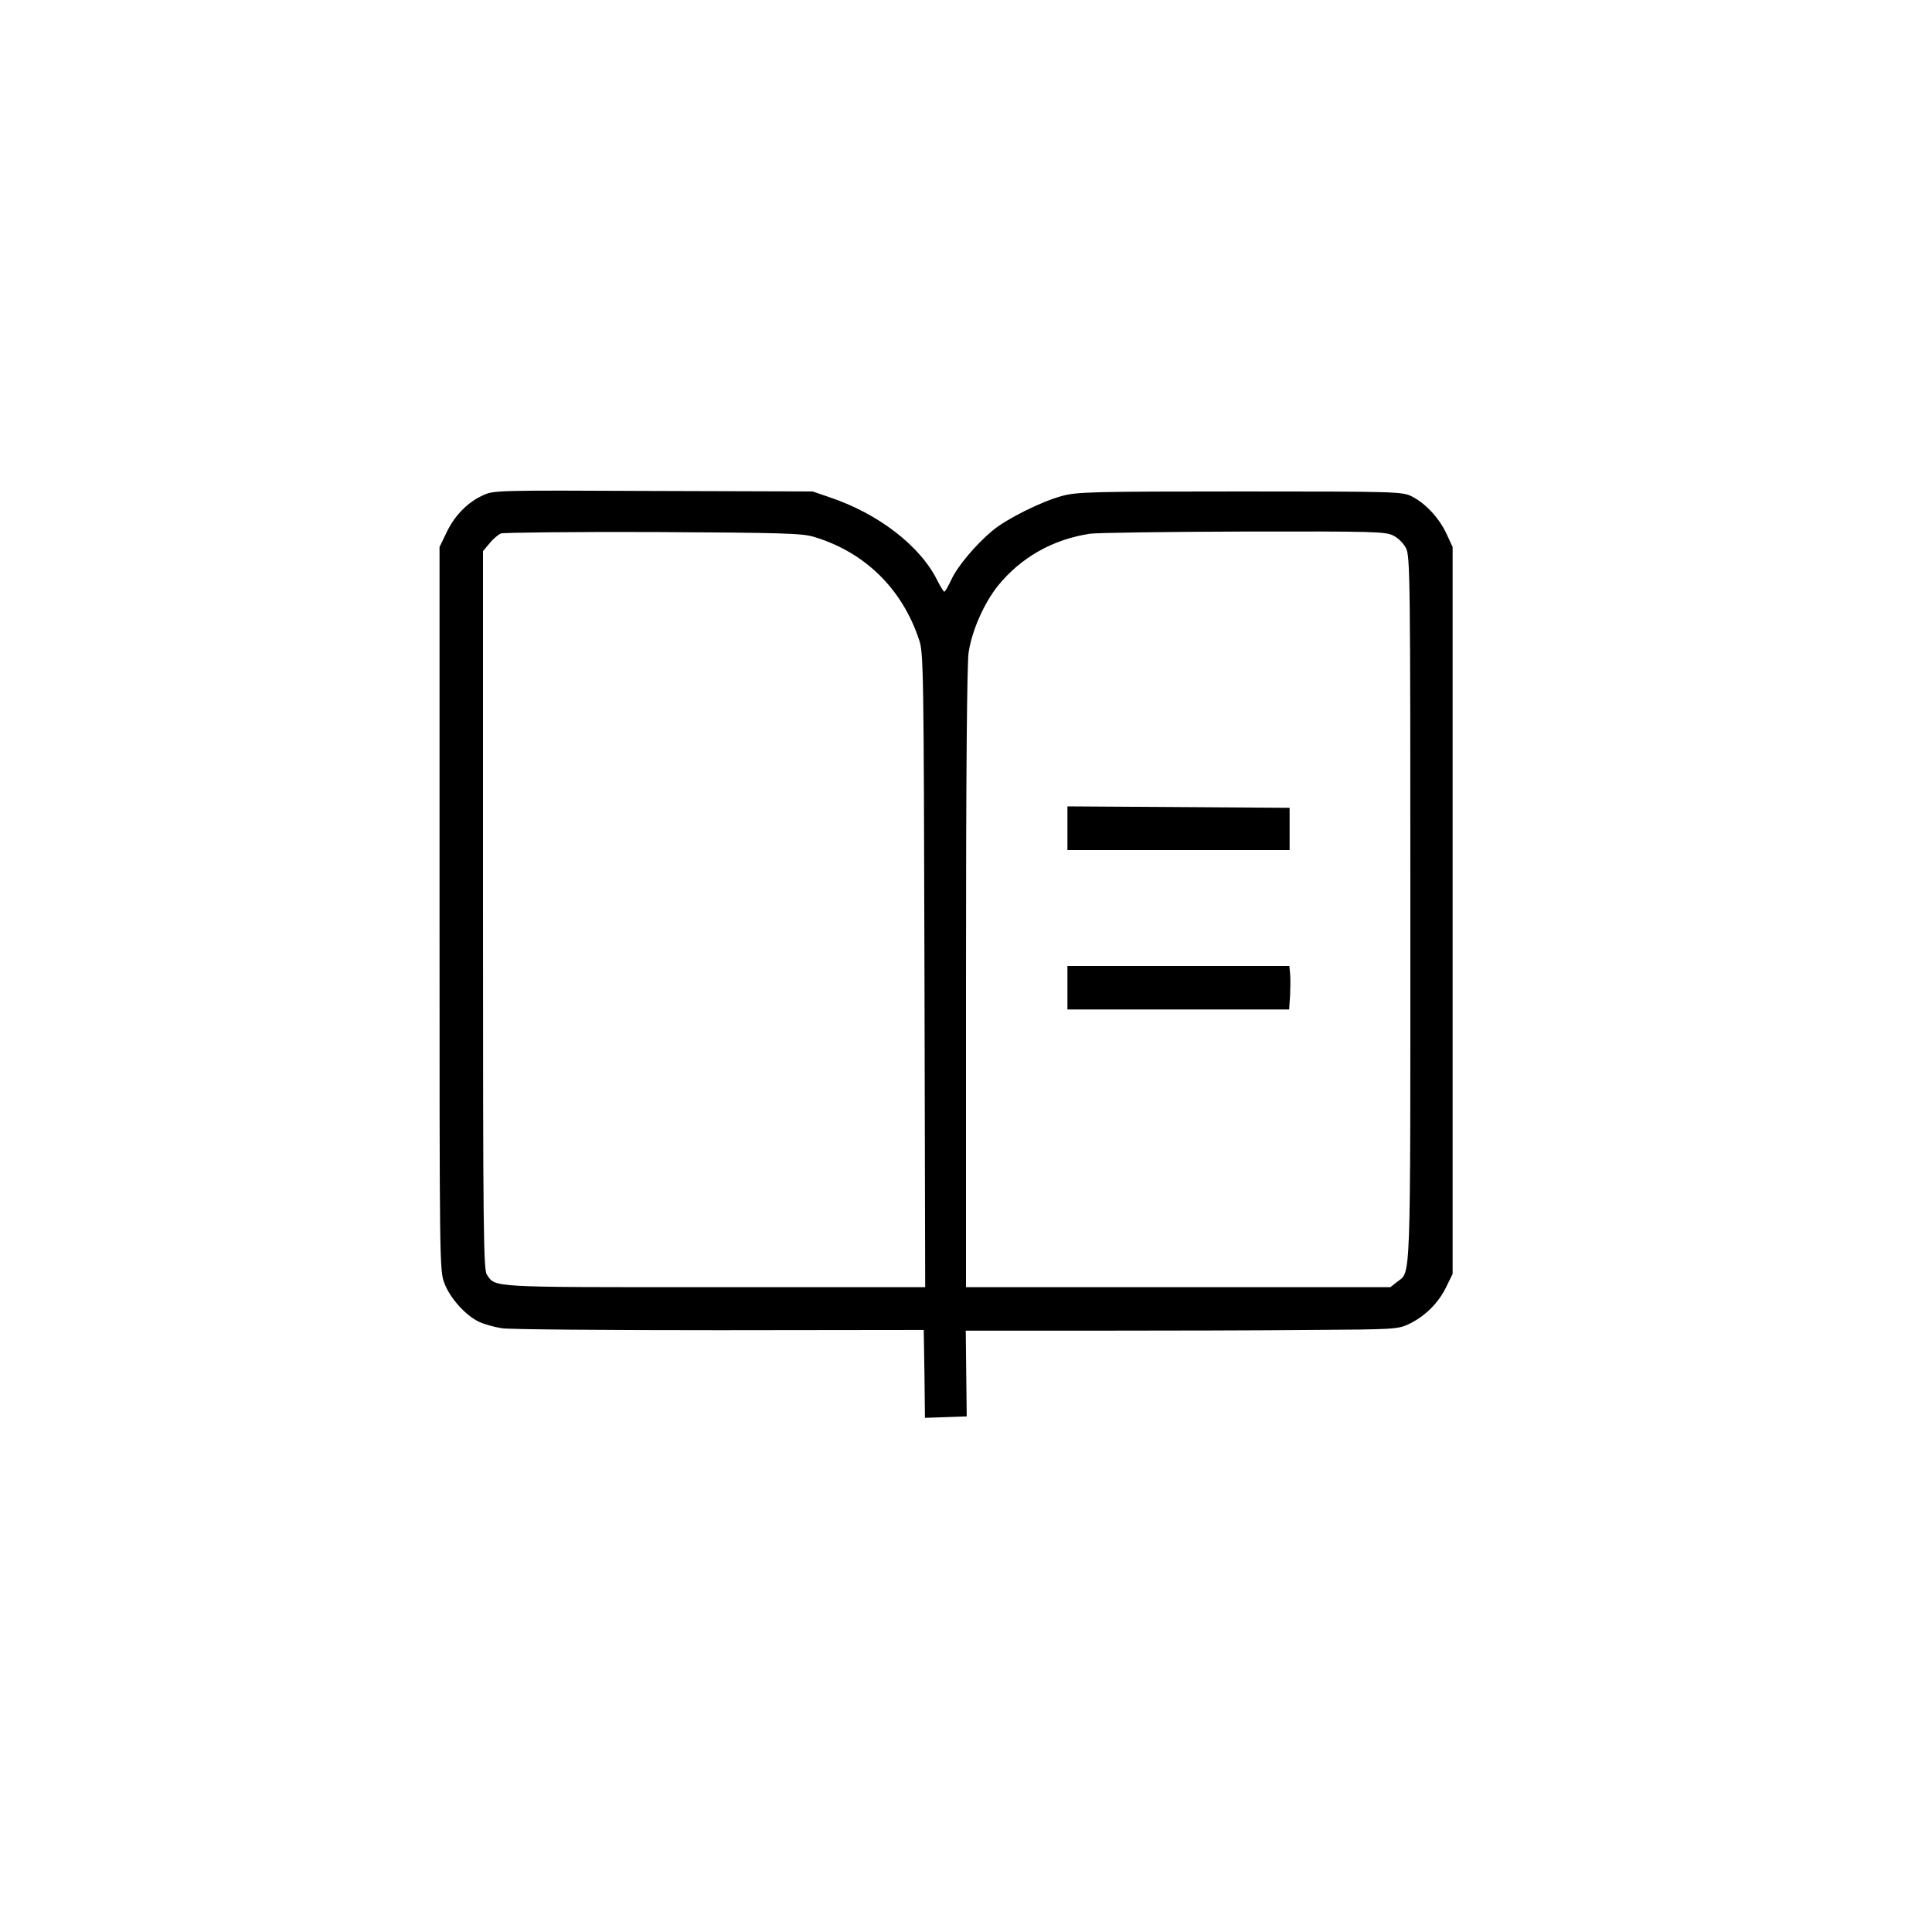
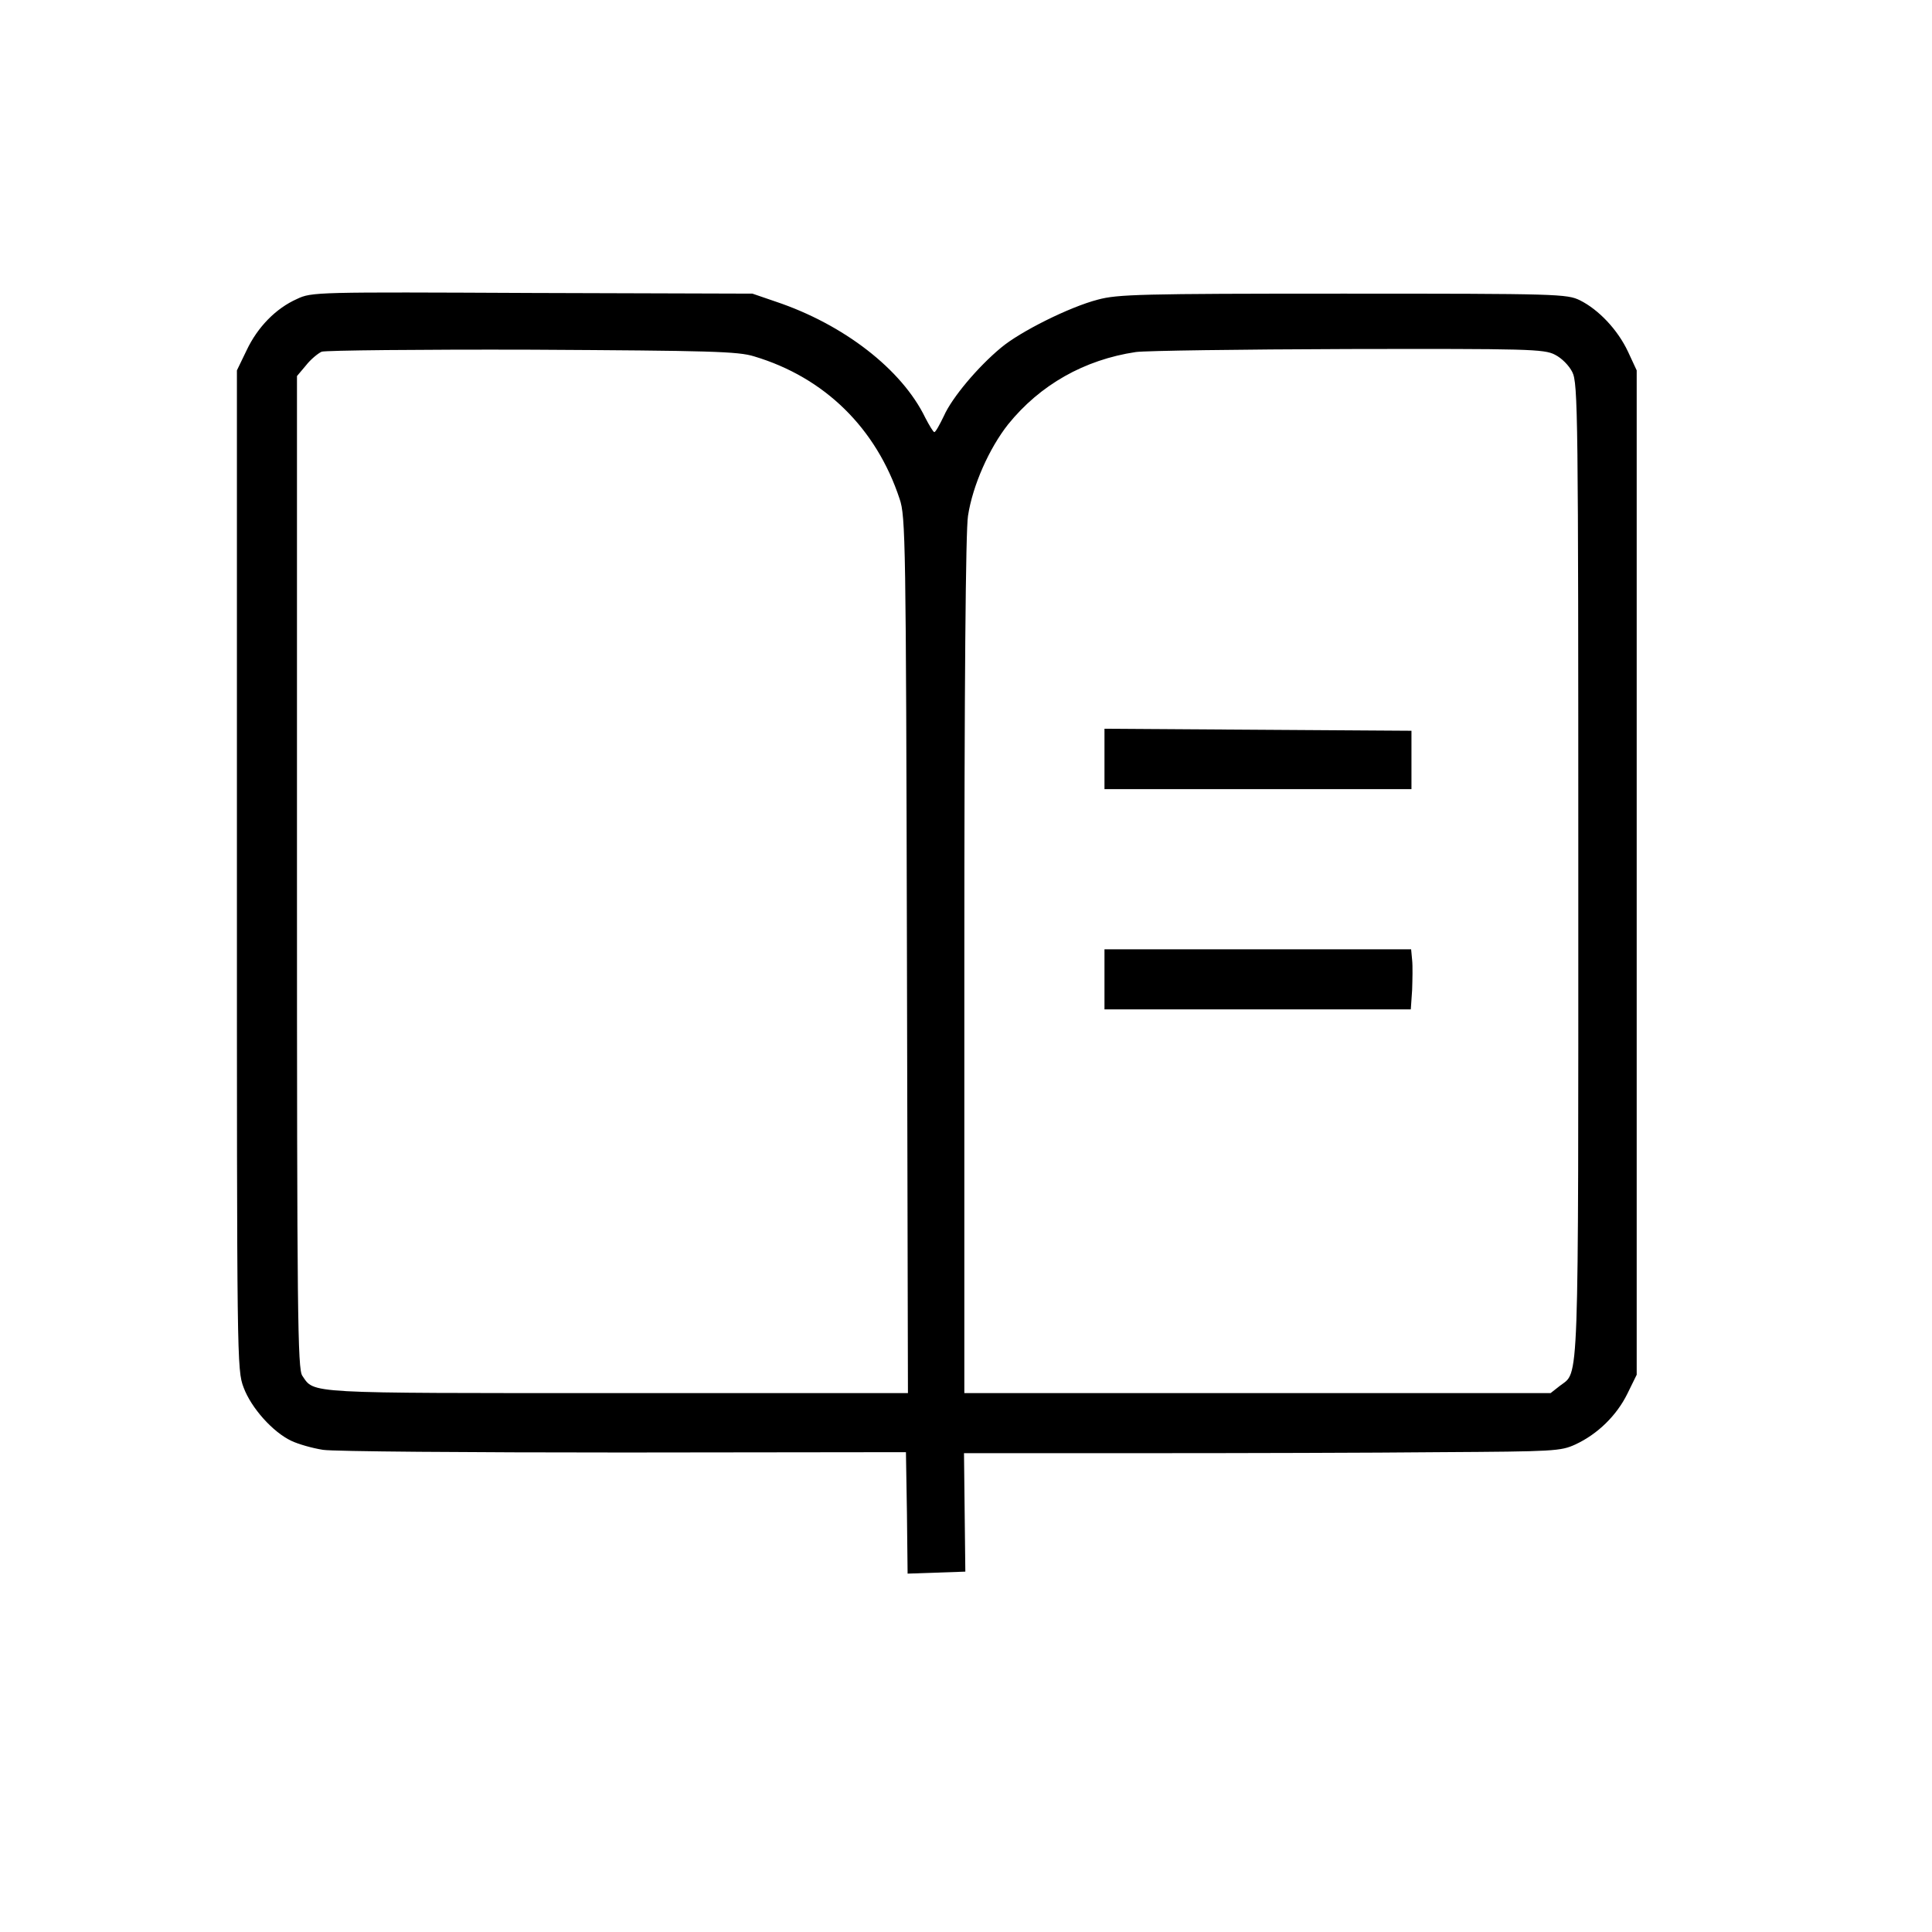
- <svg xmlns="http://www.w3.org/2000/svg" version="1.0" width="800" height="800" viewBox="0 0 800 800" preserveAspectRatio="xMidYMid meet">
+ <svg xmlns="http://www.w3.org/2000/svg" version="1.0" width="800" height="800" viewBox="111 126 579 558" preserveAspectRatio="xMidYMid meet">
  <g transform="translate(0,800) scale(0.1,-0.1)" fill="#000000" stroke="none">
    <path d="M2000 5949 c-63 -28 -118 -84 -151 -154 l-29 -60 0 -1497 c0 -1475 0 -1498 20 -1551 23 -62 88 -134 143 -160 21 -10 63 -22 95 -27 31 -5 437 -8 902 -8 l845 1 3 -182 2 -182 87 3 86 3 -2 177 -2 178 533 0 c293 0 695 1 893 3 344 2 362 3 406 23 67 31 124 87 156 152 l28 57 0 1505 0 1505 -26 56 c-31 66 -88 126 -144 154 -39 19 -64 20 -710 20 -607 0 -676 -2 -735 -18 -85 -22 -233 -96 -290 -144 -70 -58 -147 -150 -171 -204 -13 -27 -25 -49 -29 -49 -3 0 -15 20 -27 43 -70 145 -245 280 -448 348 l-70 24 -660 2 c-647 3 -661 3 -705 -18z m1370 -172 c211 -63 366 -215 436 -427 18 -52 19 -126 22 -1367 l3 -1313 -871 0 c-941 0 -907 -2 -944 52 -14 20 -16 178 -16 1509 l0 1487 27 32 c14 18 36 36 47 41 12 4 296 7 631 6 534 -3 617 -5 665 -20z m2400 5 c20 -10 42 -32 52 -52 17 -33 18 -125 18 -1493 0 -1583 3 -1500 -55 -1545 l-28 -22 -878 0 -879 0 0 1283 c0 844 4 1304 11 1346 14 92 64 203 120 274 96 119 229 194 383 217 28 4 314 8 636 9 538 1 588 0 620 -17z" />
    <path d="M4420 4571 l0 -91 460 0 460 0 0 88 0 87 -460 3 -460 3 0 -90z" />
    <path d="M4420 3910 l0 -90 459 0 459 0 4 58 c1 31 2 72 0 90 l-3 32 -460 0 -459 0 0 -90z" />
  </g>
</svg>
